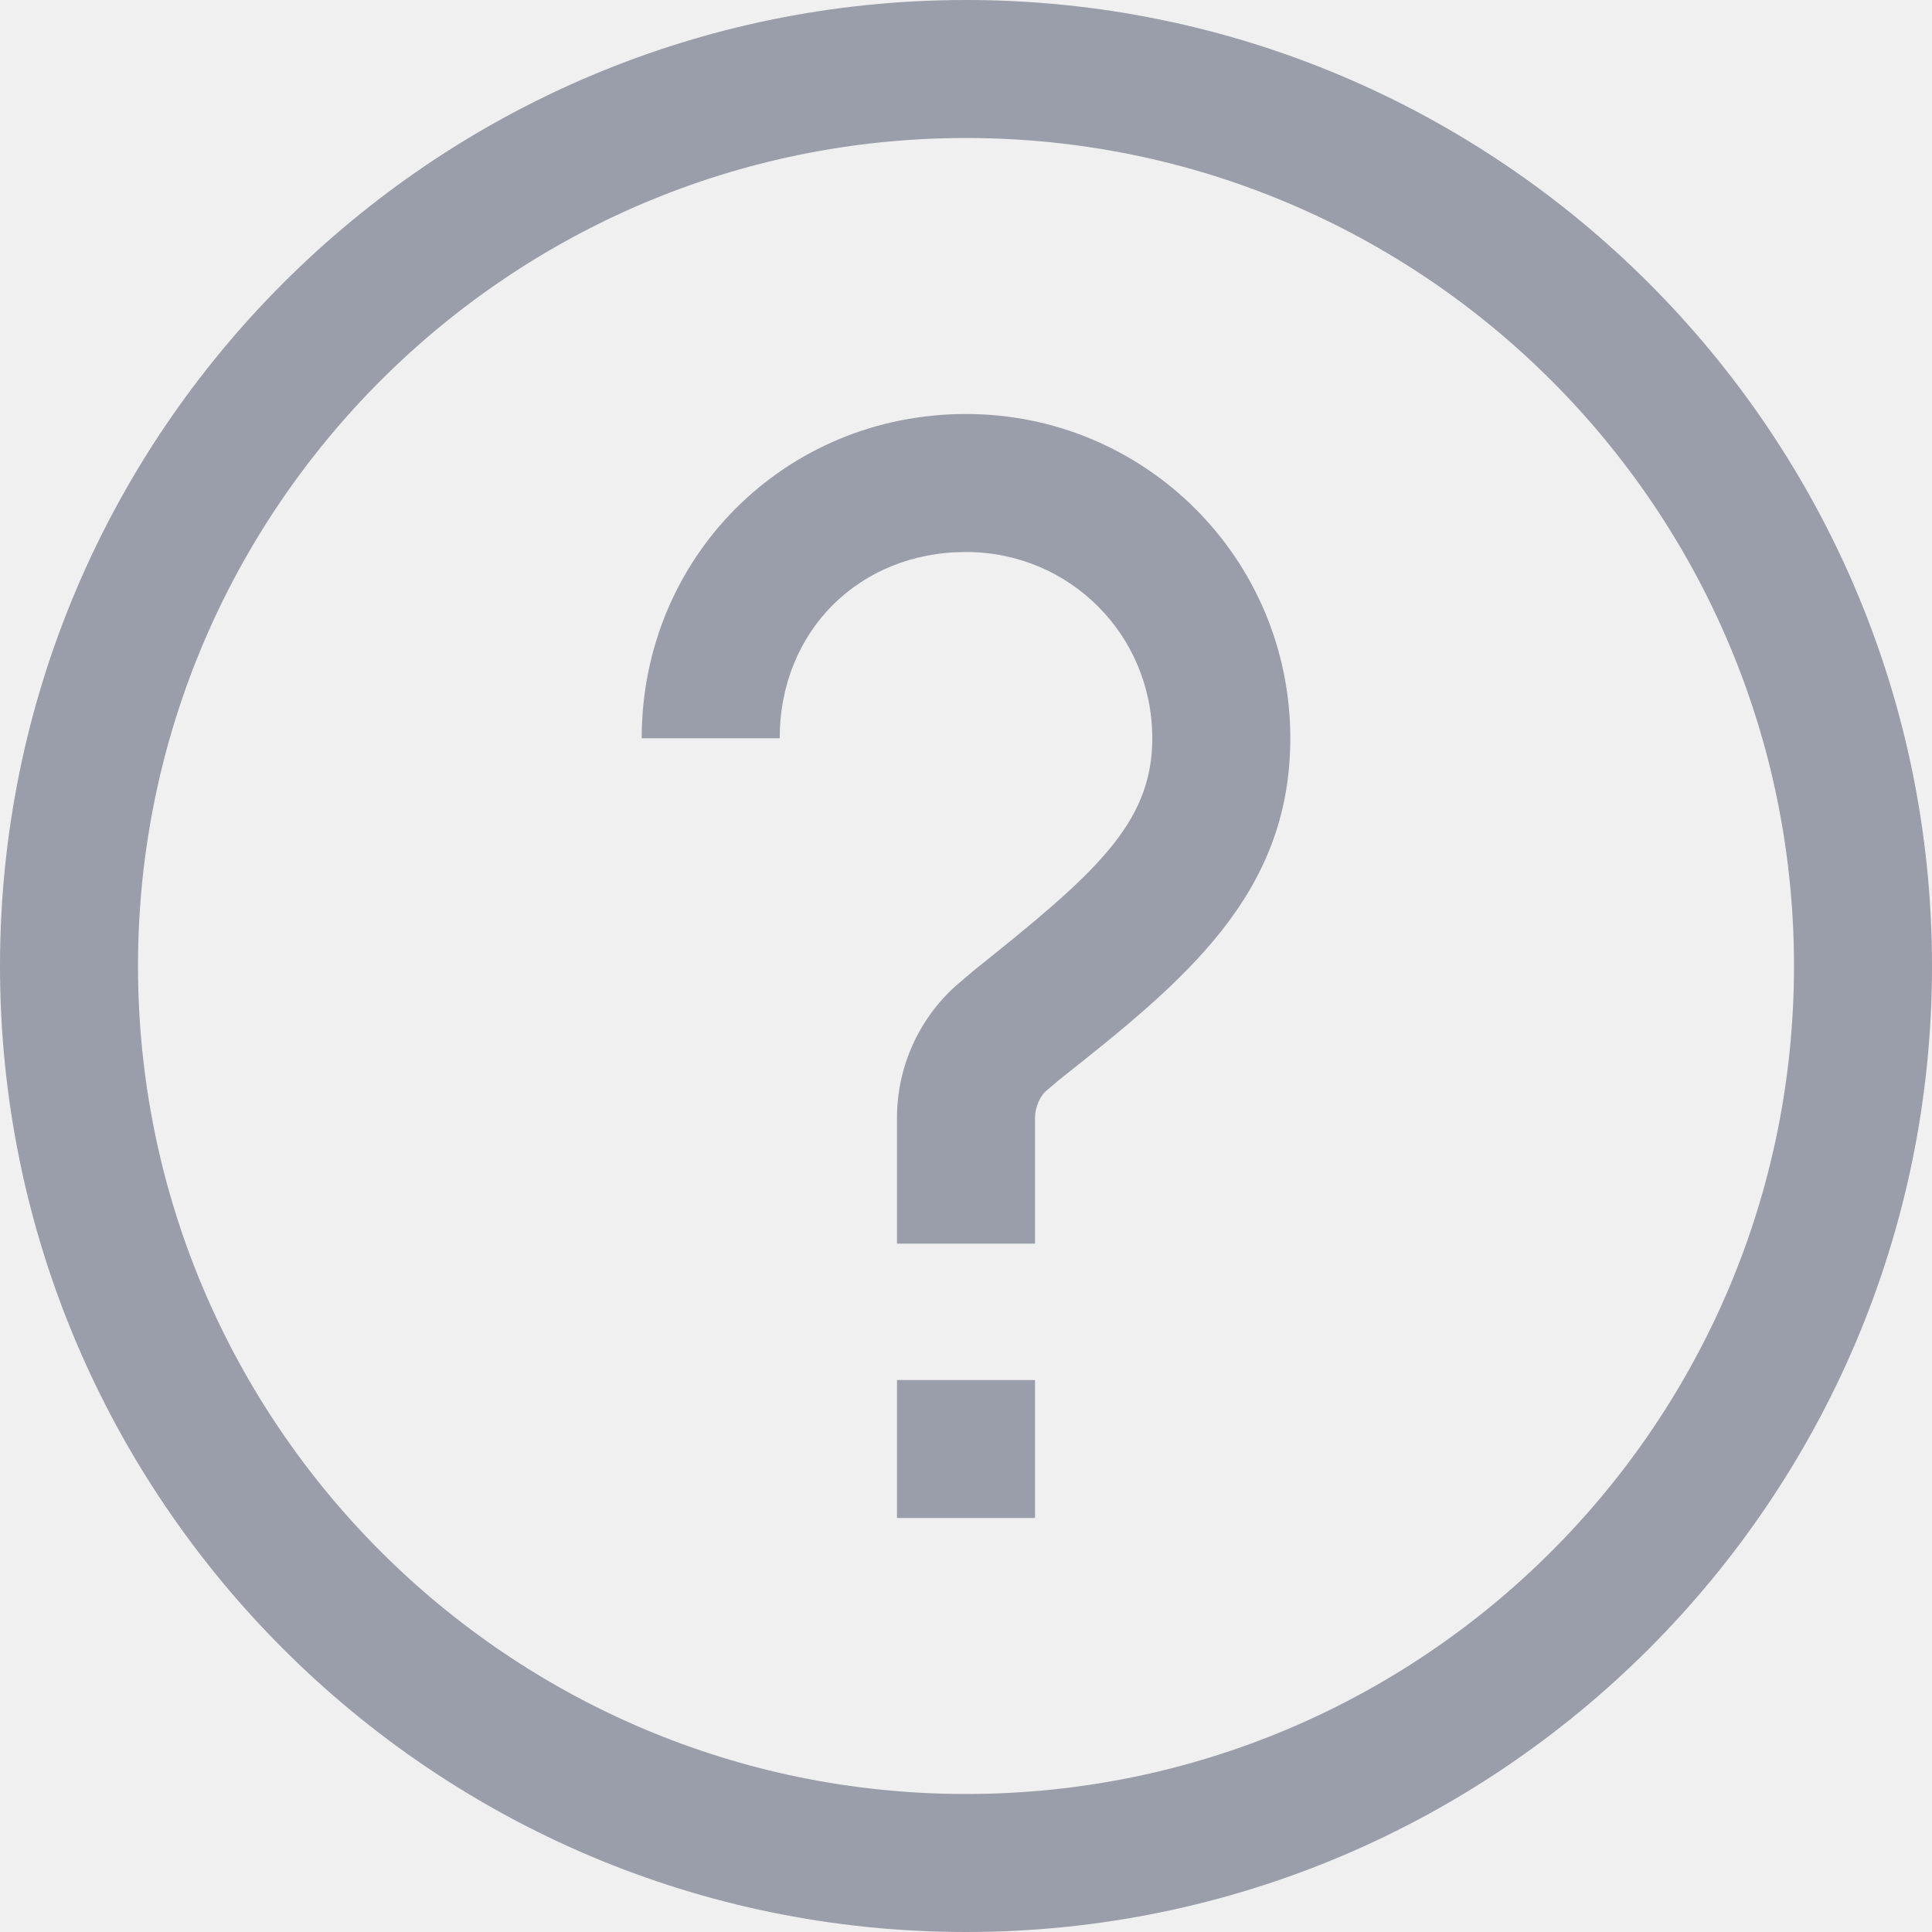
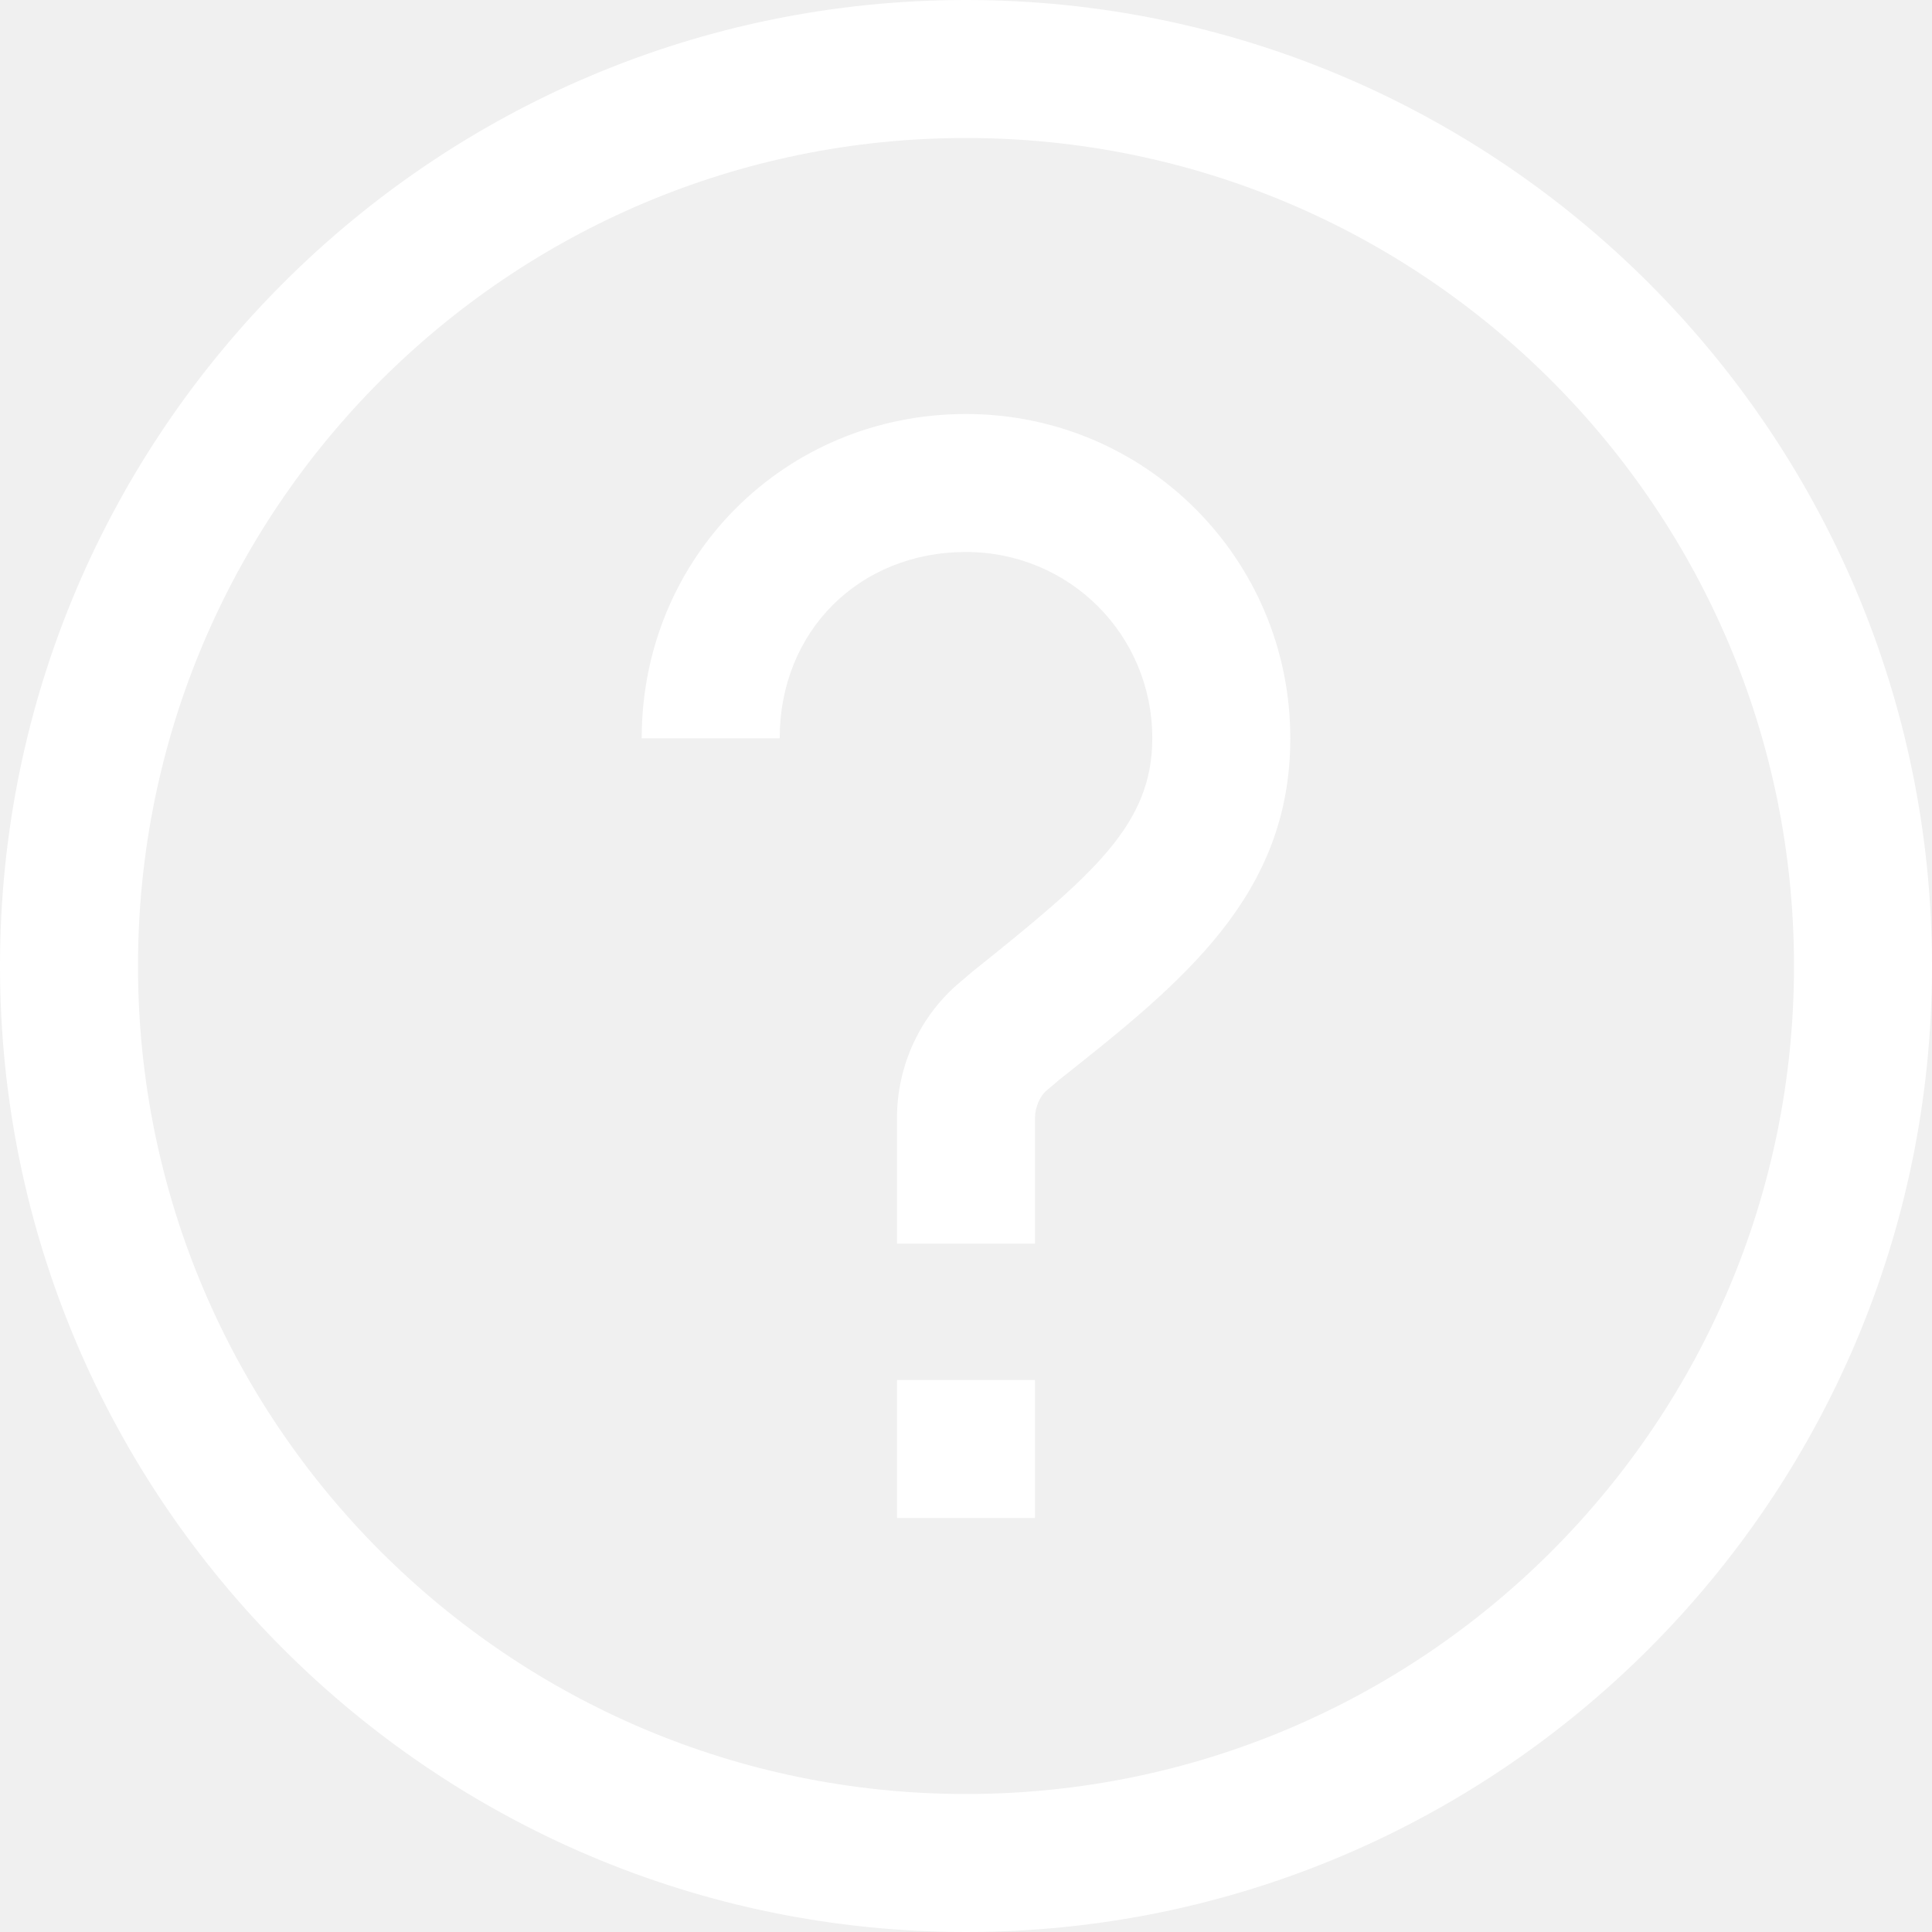
<svg xmlns="http://www.w3.org/2000/svg" width="14" height="14" viewBox="0 0 14 14" fill="none">
-   <path d="M7 1C10.313 1 13 3.688 13 7C13 10.313 10.312 13 7 13C3.688 13 1 10.312 1 7C1 3.688 3.688 1 7 1ZM7 0C3.138 0 0 3.138 0 7C0 10.862 3.138 14 7 14C10.862 14 14 10.862 14 7C14 3.138 10.862 0 7 0ZM7.5 11H6.5V10H7.5V11ZM7.675 7.825L7.587 7.9C7.537 7.938 7.5 8.025 7.5 8.1V9.012H6.5V8.1C6.5 7.713 6.675 7.35 6.962 7.113L7.05 7.038C7.925 6.338 8.35 5.975 8.35 5.35C8.35 4.6 7.75 4 7 4C6.225 4 5.65 4.575 5.65 5.35H4.65C4.65 4.038 5.688 3 7 3C8.3 3 9.35 4.05 9.35 5.35C9.35 6.488 8.575 7.113 7.675 7.825Z" fill="#9A9DAA" />
+   <path d="M7 1C10.313 1 13 3.688 13 7C13 10.313 10.312 13 7 13C3.688 13 1 10.312 1 7C1 3.688 3.688 1 7 1ZM7 0C3.138 0 0 3.138 0 7C0 10.862 3.138 14 7 14C10.862 14 14 10.862 14 7C14 3.138 10.862 0 7 0ZM7.5 11H6.5V10H7.5V11ZM7.675 7.825L7.587 7.9C7.537 7.938 7.5 8.025 7.5 8.1V9.012H6.5V8.1C6.5 7.713 6.675 7.35 6.962 7.113L7.05 7.038C7.925 6.338 8.35 5.975 8.35 5.35C8.35 4.6 7.75 4 7 4C6.225 4 5.65 4.575 5.65 5.35H4.65C4.65 4.038 5.688 3 7 3C8.3 3 9.35 4.05 9.35 5.35C9.35 6.488 8.575 7.113 7.675 7.825Z" fill="#FFFFFF" />
</svg>
